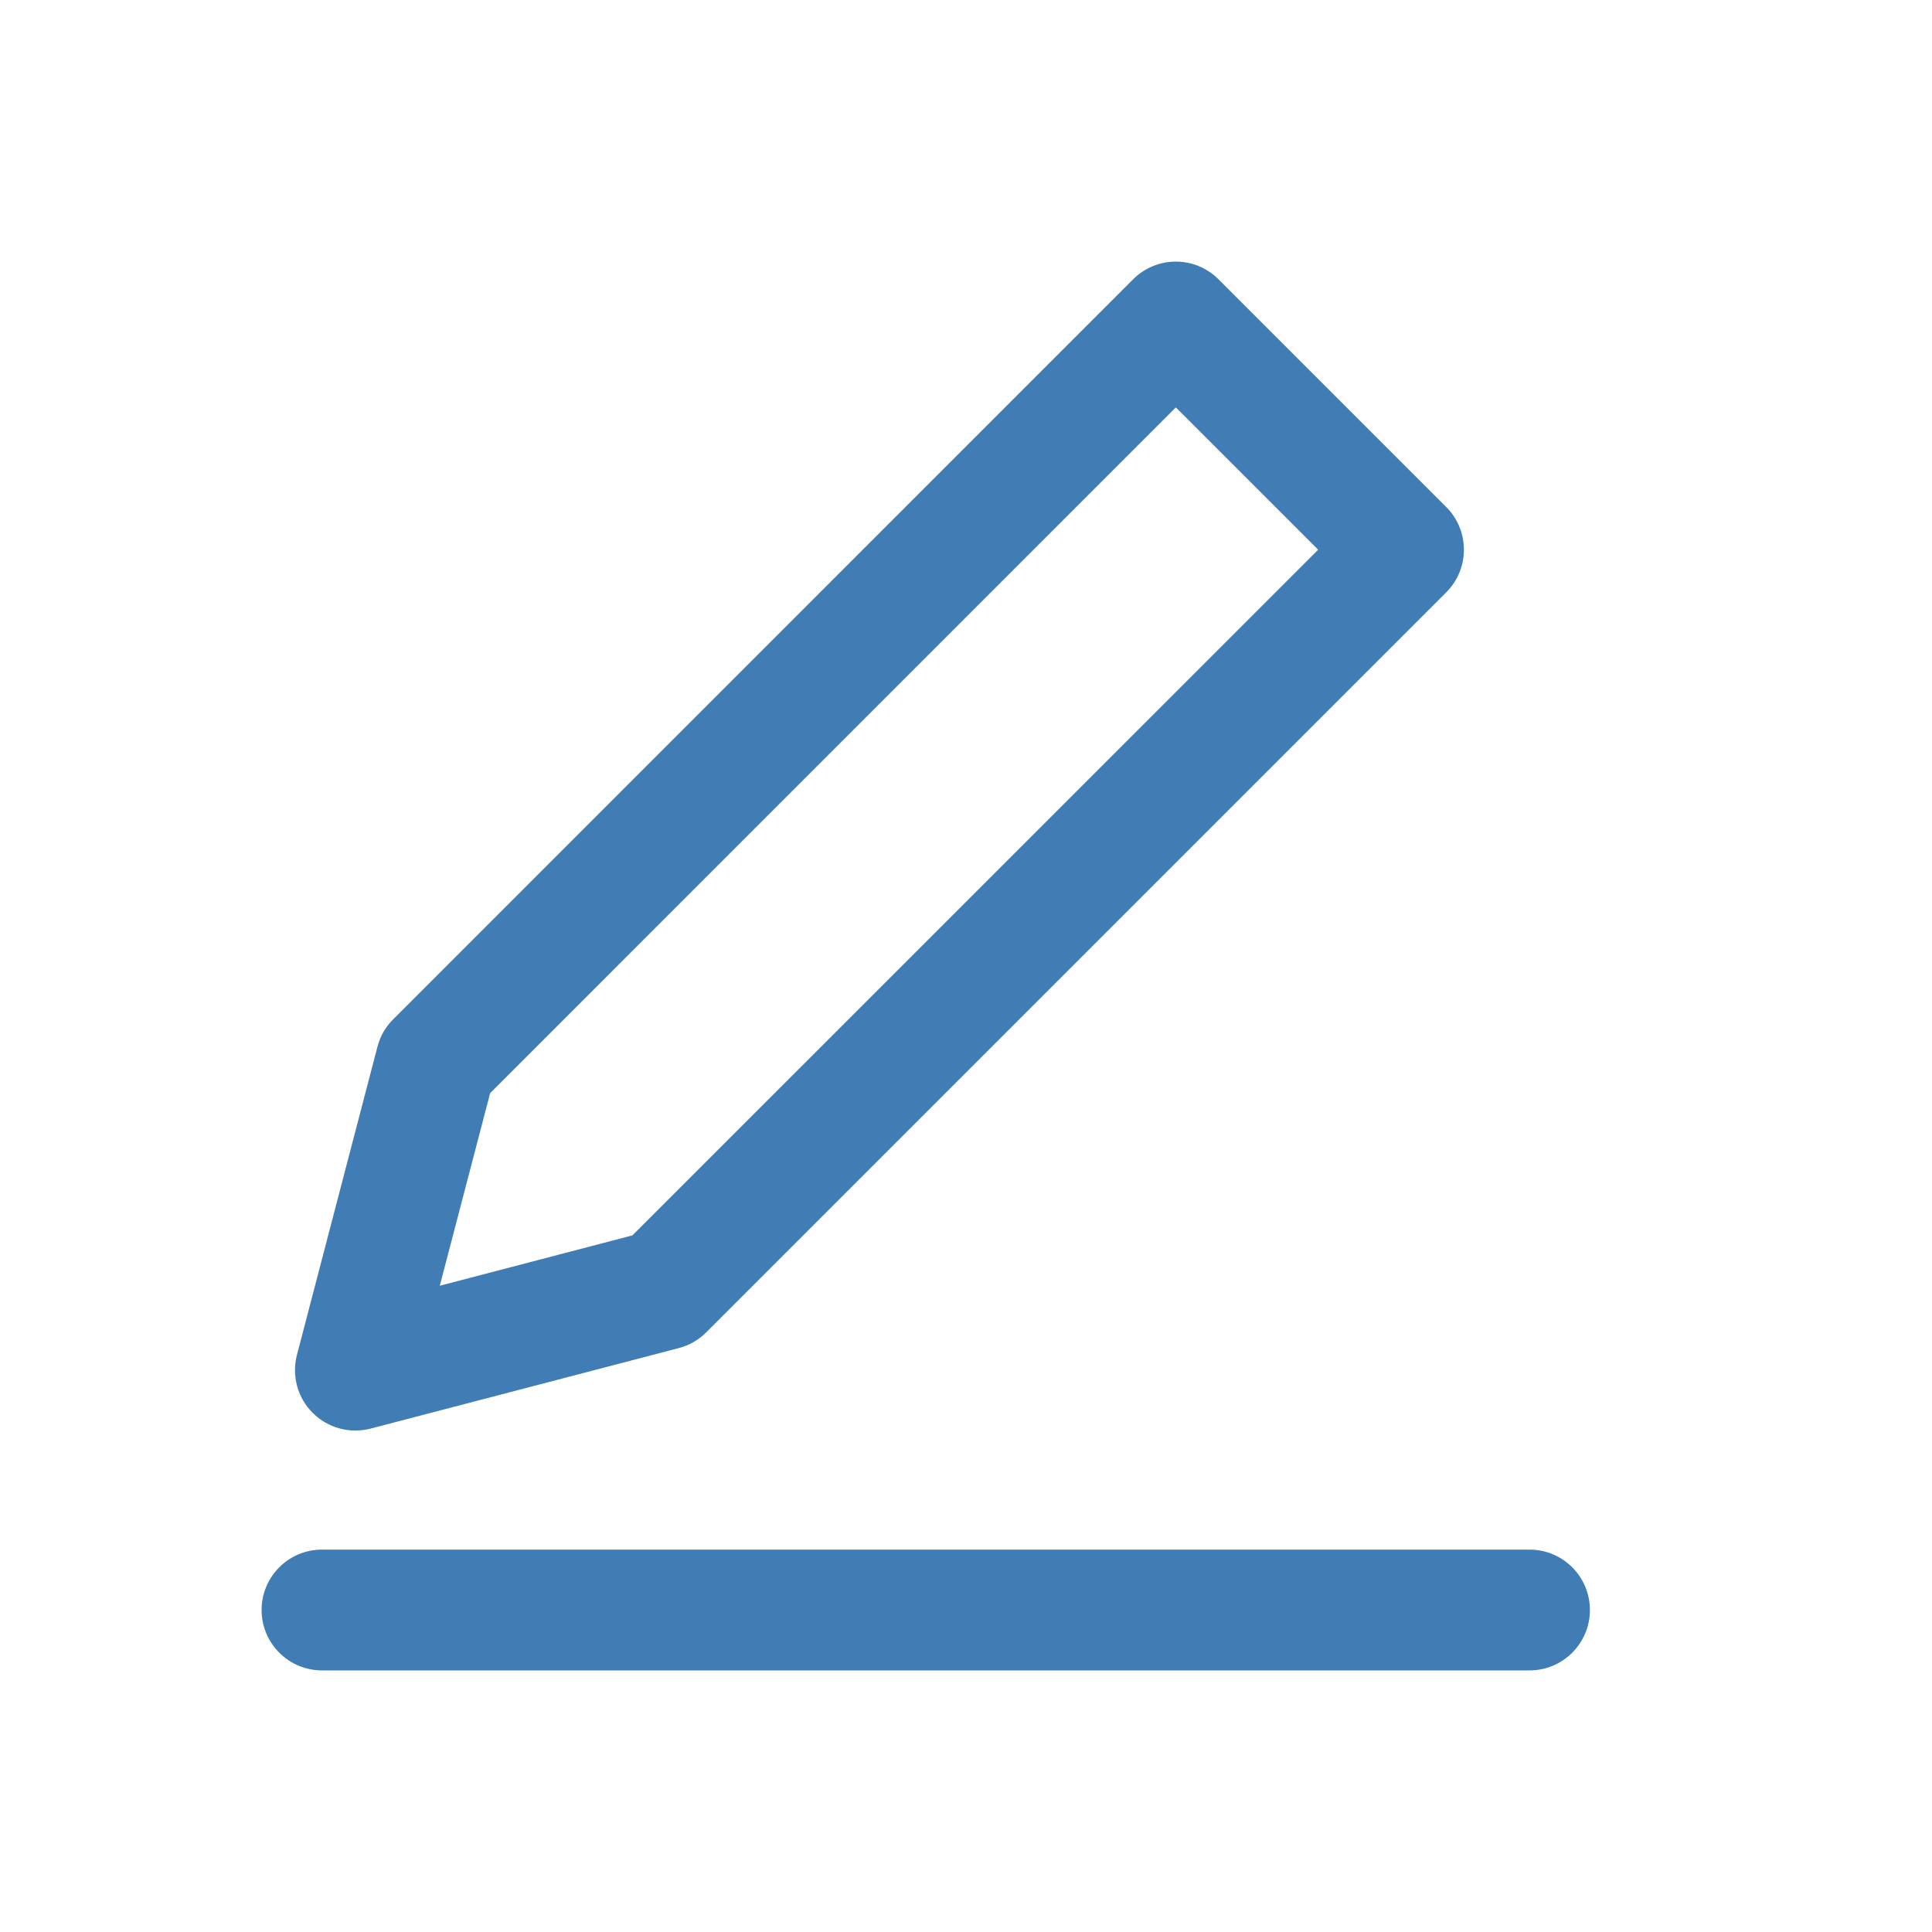
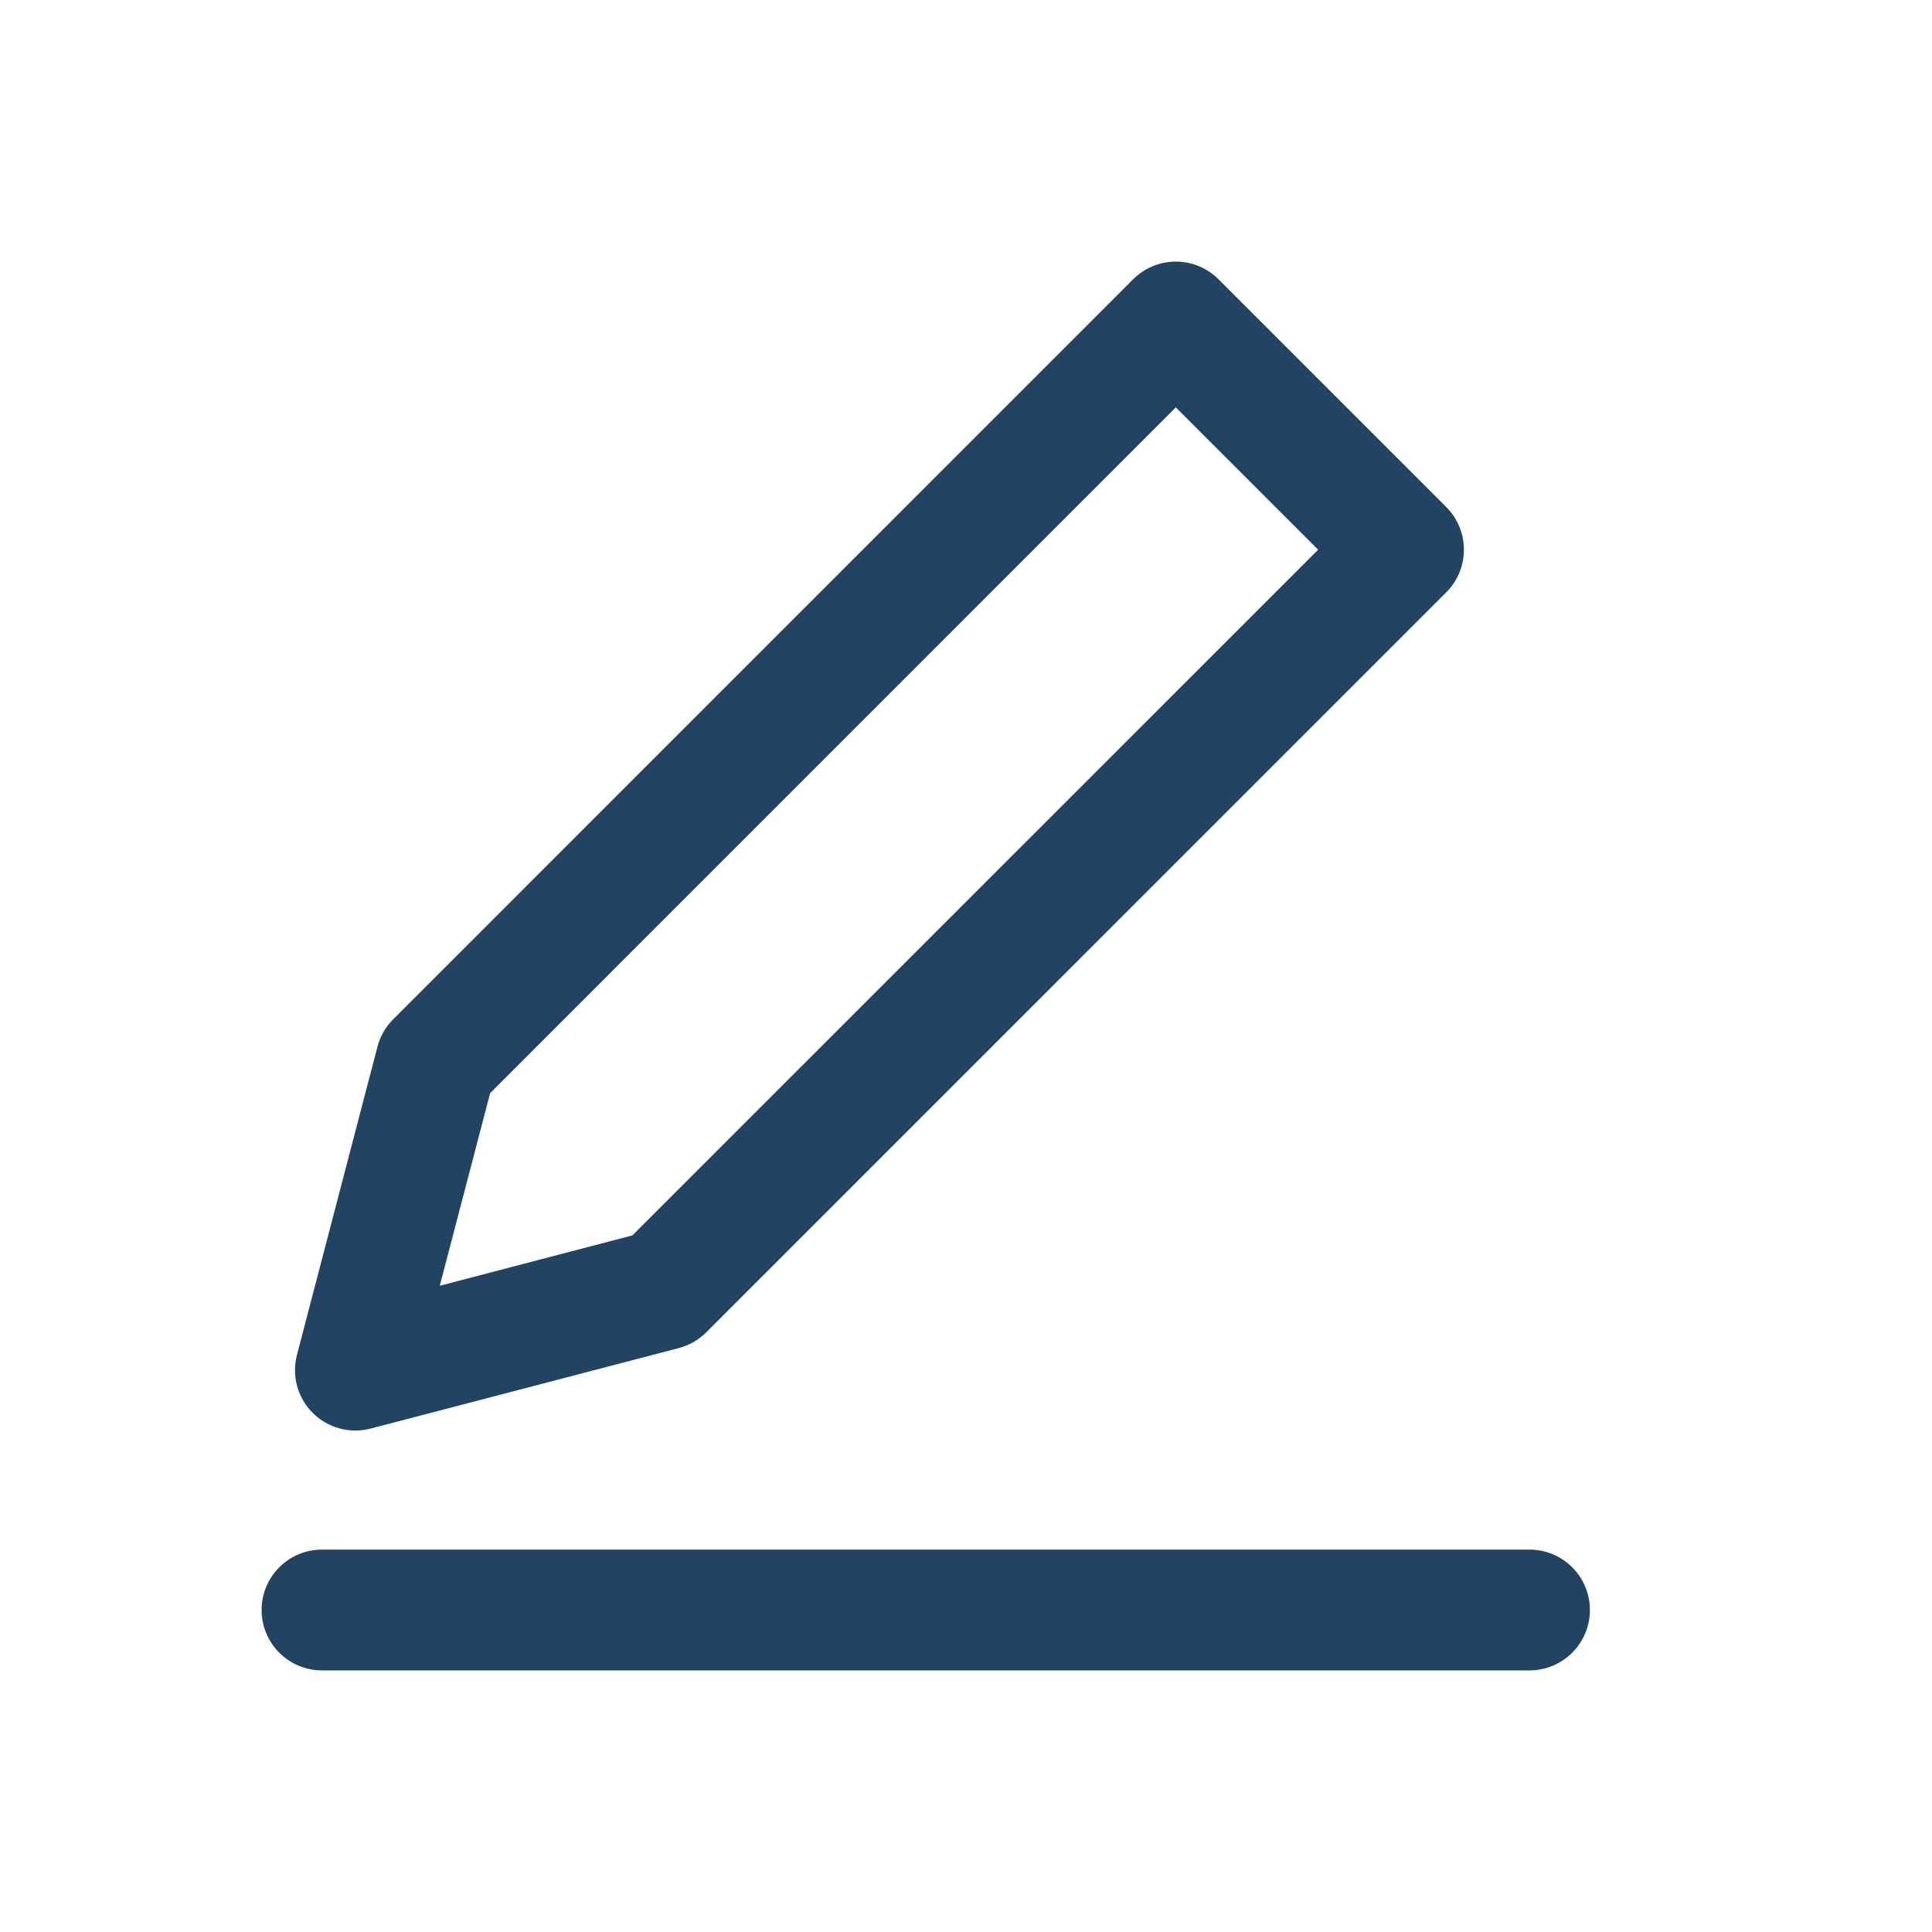
<svg xmlns="http://www.w3.org/2000/svg" width="30" height="30" viewBox="0 0 30 30" fill="none">
-   <path fill-rule="evenodd" clip-rule="evenodd" d="M18.921 4.337C18.745 4.161 18.507 4.062 18.258 4.062C18.01 4.062 17.771 4.161 17.595 4.337L6.105 15.828C5.987 15.945 5.903 16.092 5.861 16.254L4.611 21.039C4.527 21.361 4.62 21.704 4.855 21.939C5.09 22.174 5.433 22.267 5.755 22.183L10.54 20.933C10.701 20.891 10.848 20.807 10.966 20.689L22.457 9.198C22.823 8.832 22.823 8.239 22.457 7.873L18.921 4.337ZM7.611 16.974L18.258 6.326L20.468 8.536L9.82 19.183L6.829 19.965L7.611 16.974Z" fill="#417DB5" />
-   <path d="M5 24.062C4.482 24.062 4.062 24.482 4.062 25C4.062 25.518 4.482 25.938 5 25.938H23.75C24.268 25.938 24.688 25.518 24.688 25C24.688 24.482 24.268 24.062 23.75 24.062H5Z" fill="#417DB5" />
+   <path fill-rule="evenodd" clip-rule="evenodd" d="M18.921 4.337C18.745 4.161 18.507 4.062 18.258 4.062C18.01 4.062 17.771 4.161 17.595 4.337L6.105 15.828C5.987 15.945 5.903 16.092 5.861 16.254L4.611 21.039C4.527 21.361 4.62 21.704 4.855 21.939C5.09 22.174 5.433 22.267 5.755 22.183L10.54 20.933C10.701 20.891 10.848 20.807 10.966 20.689L22.457 9.198C22.823 8.832 22.823 8.239 22.457 7.873L18.921 4.337ZM7.611 16.974L18.258 6.326L20.468 8.536L9.82 19.183L6.829 19.965L7.611 16.974Z" fill="#224462" />
+   <path d="M5 24.062C4.482 24.062 4.062 24.482 4.062 25C4.062 25.518 4.482 25.938 5 25.938H23.75C24.268 25.938 24.688 25.518 24.688 25C24.688 24.482 24.268 24.062 23.75 24.062H5Z" fill="#224462" />
</svg>
